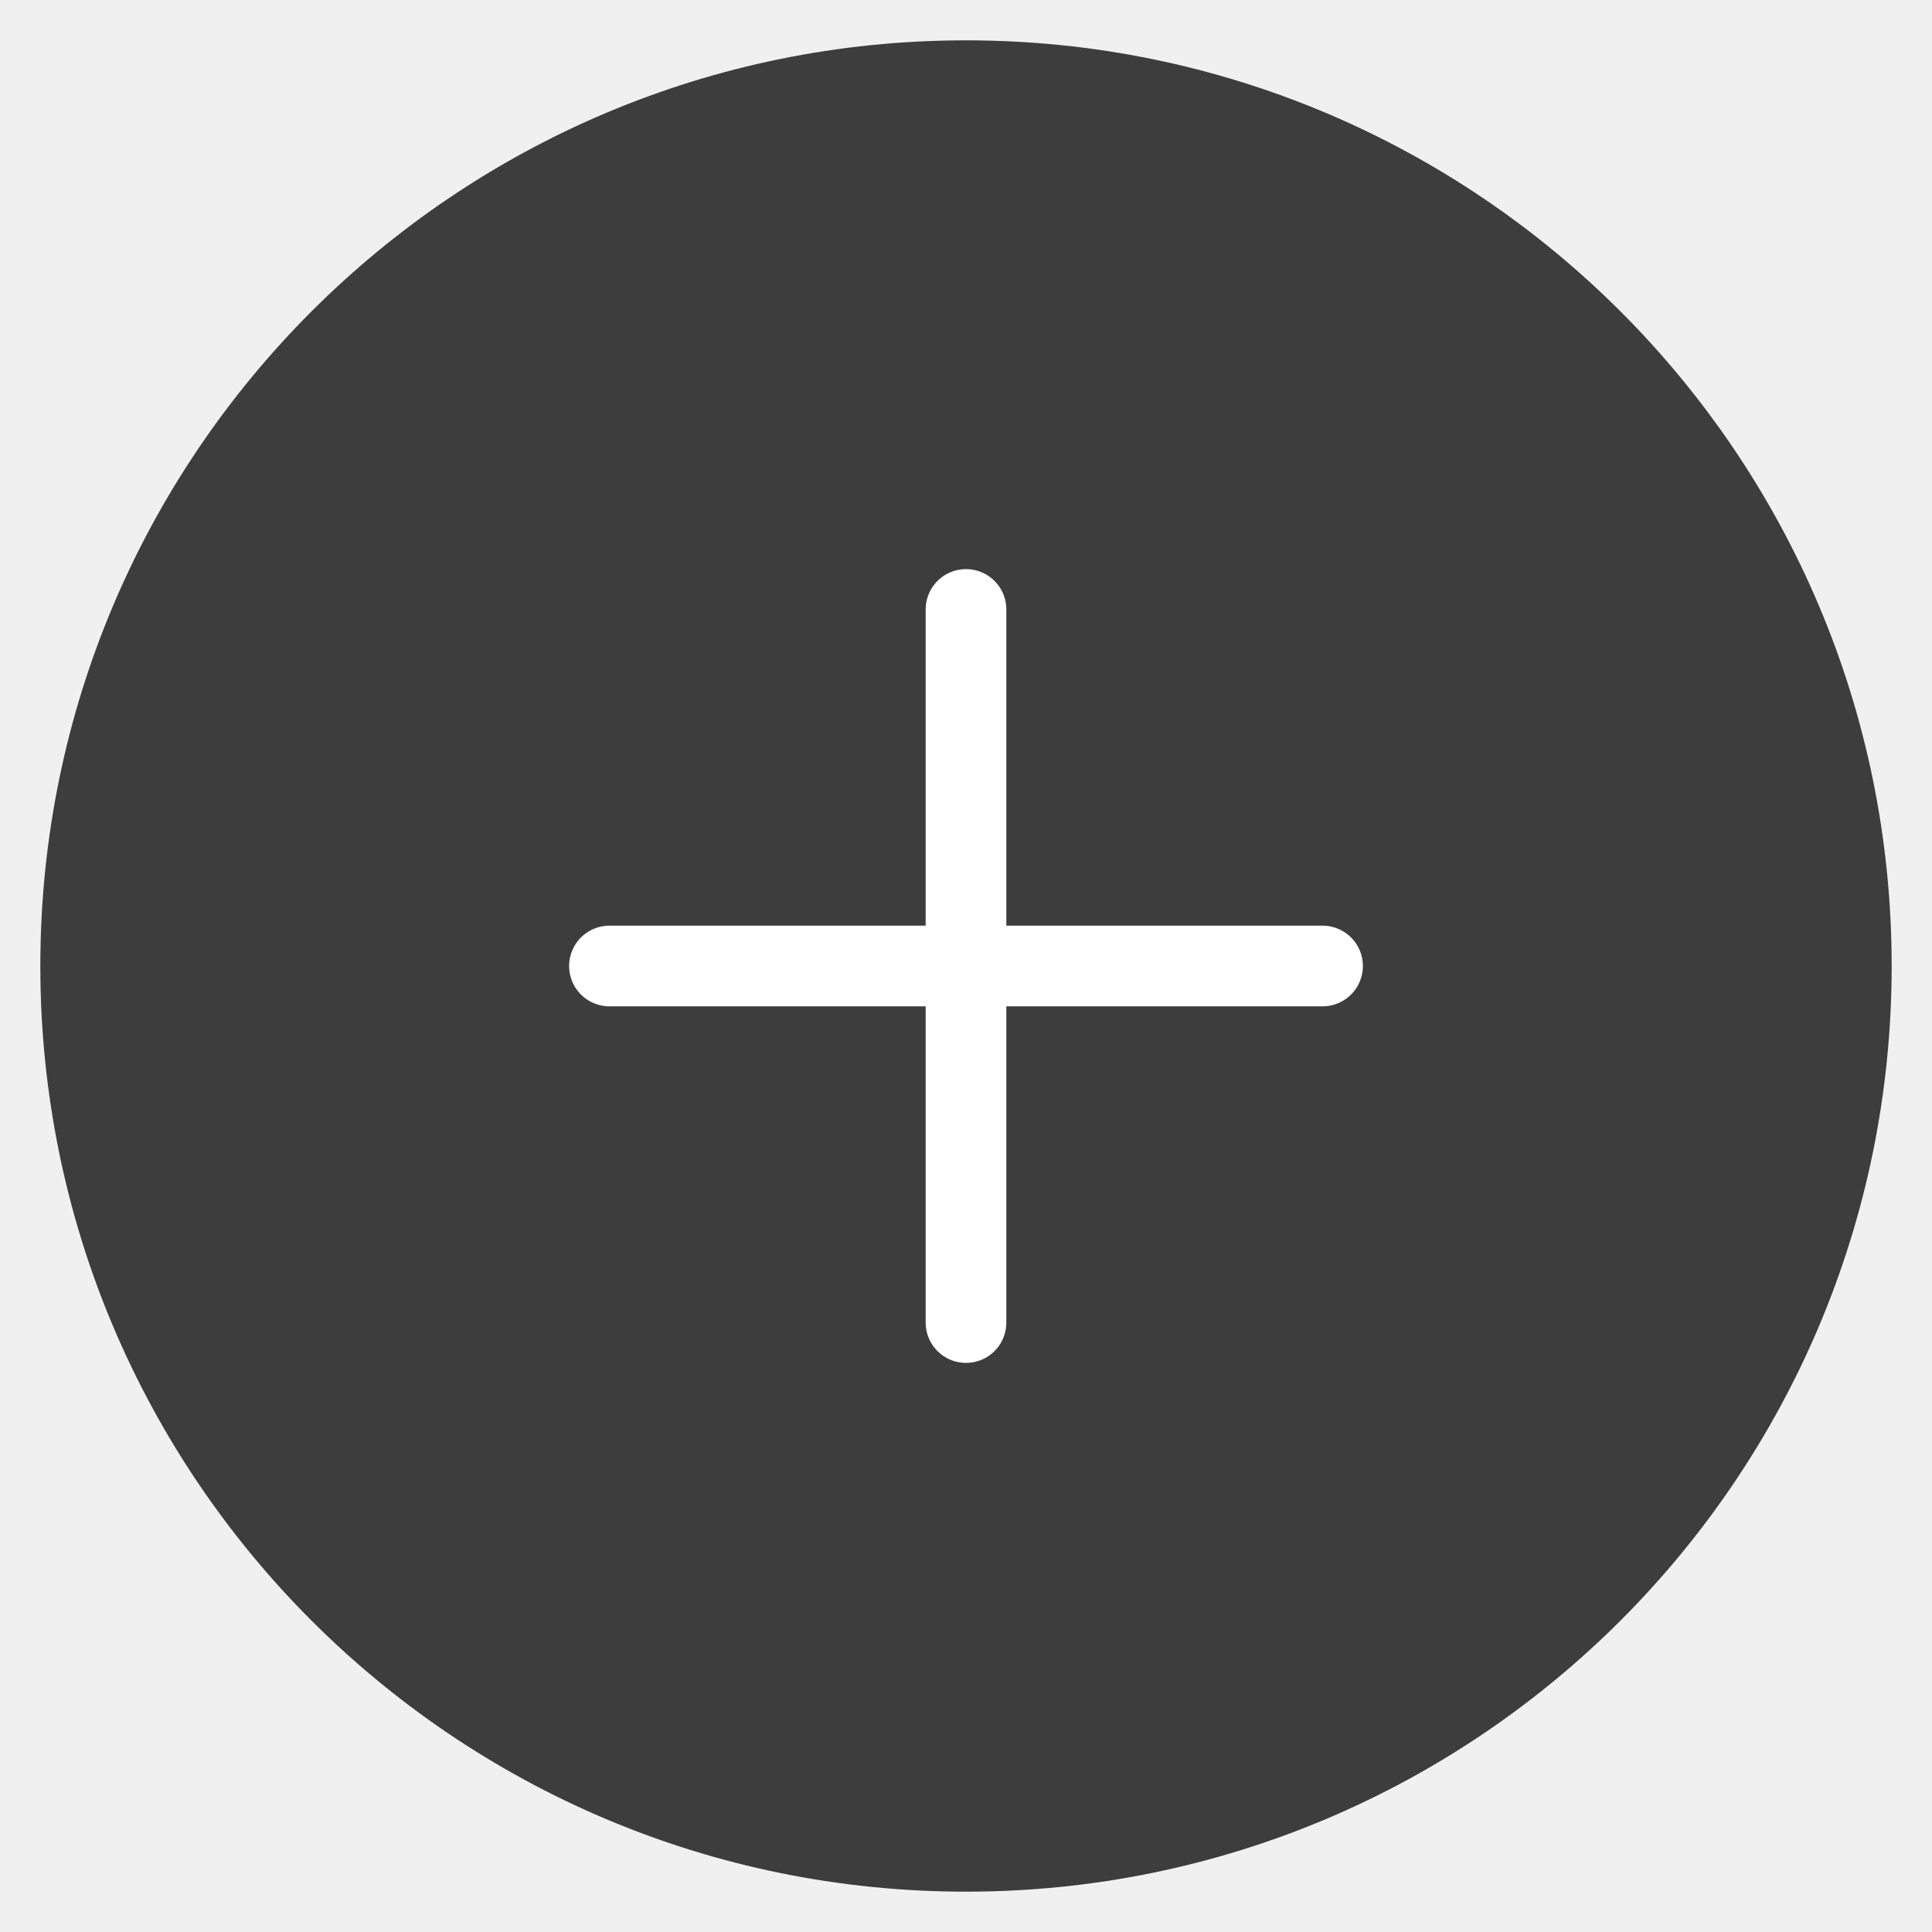
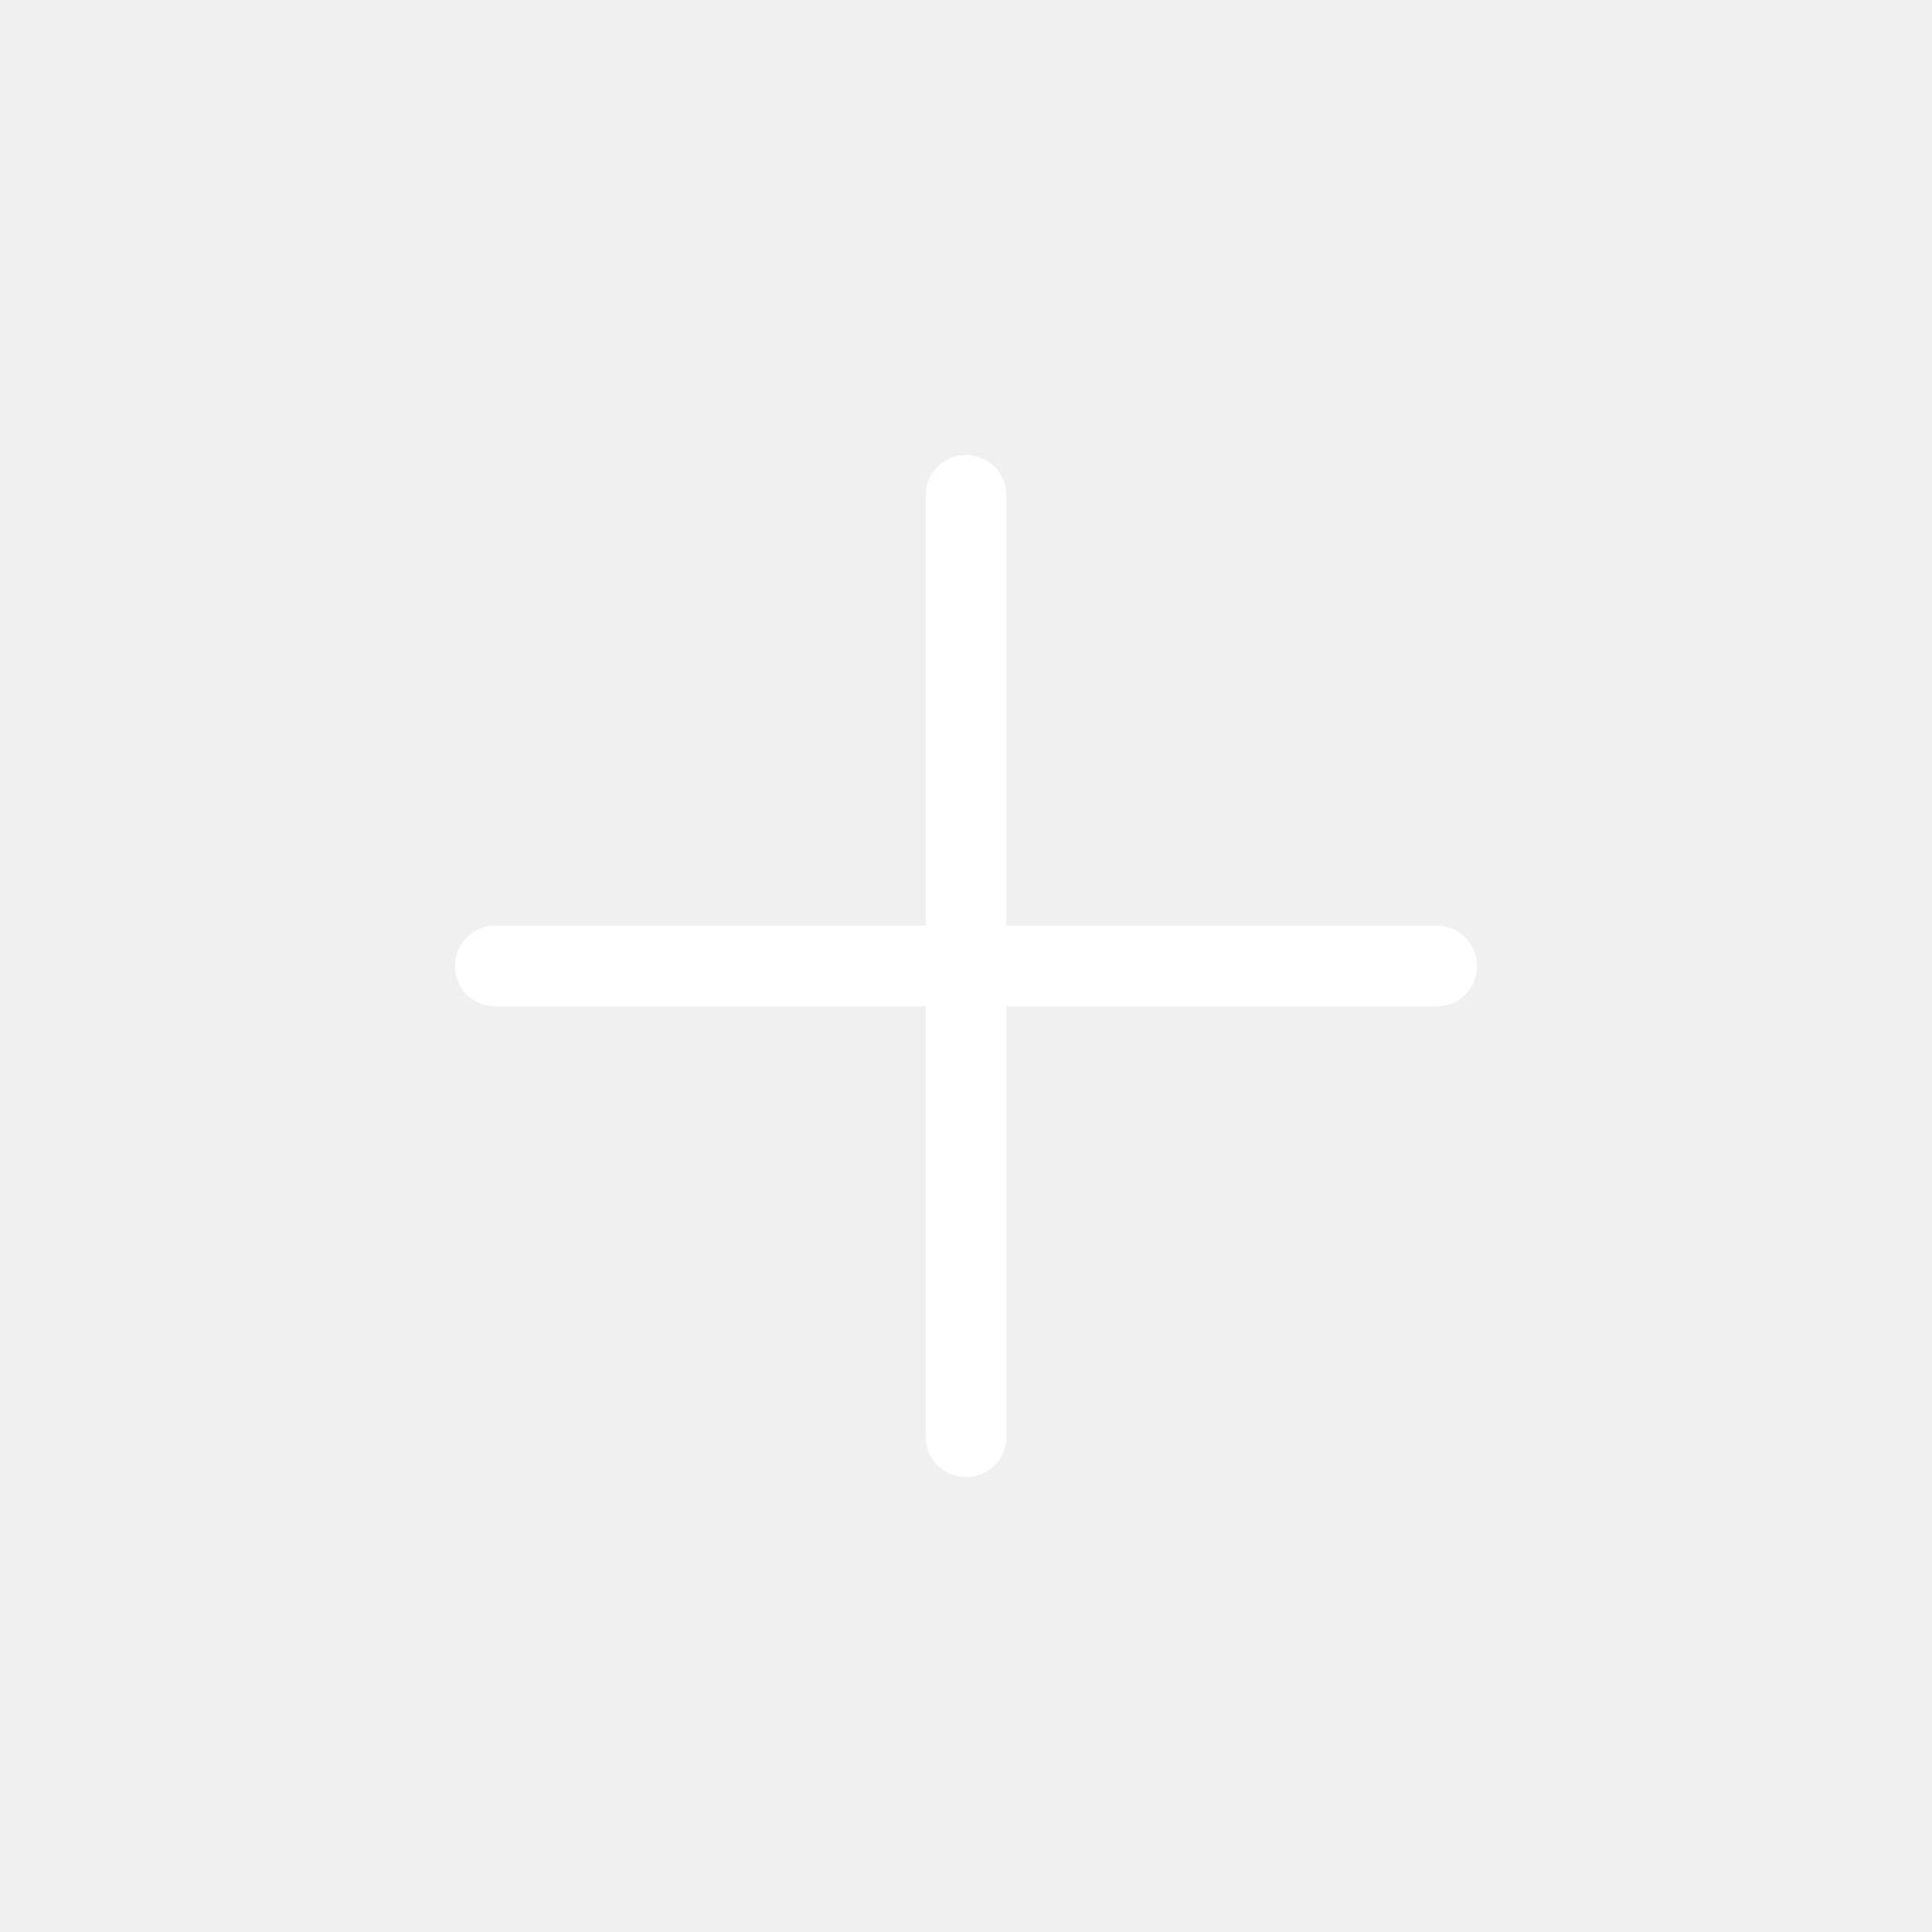
<svg xmlns="http://www.w3.org/2000/svg" version="1.1" id="Layer_1" x="0px" y="0px" viewBox="0 0 479 479" style="enable-background:new 0 0 479 479;" xml:space="preserve">
  <style type="text/css">
- 	.st0{fill:#3D3D3D;}
+ 	.st0{fill:none;}
	.st1{fill:none;stroke:#FFFFFF;stroke-width:20;stroke-linecap:round;stroke-miterlimit:10;}
</style>
+   <circle class="st0" cx="239.5" cy="239.5" r="229.5" />
  <g>
-     <circle class="st0" cx="239.5" cy="239.5" r="229.5" />
-     <g>
-       <line class="st1" x1="239.5" y1="151.1" x2="239.5" y2="327.9" />
-       <line class="st1" x1="327.9" y1="239.5" x2="151.1" y2="239.5" />
-     </g>
+     <line class="st1" x1="239.5" y1="122.8" x2="239.5" y2="356.2" />
+     <line class="st1" x1="356.2" y1="239.5" x2="122.8" y2="239.5" />
  </g>
</svg>
